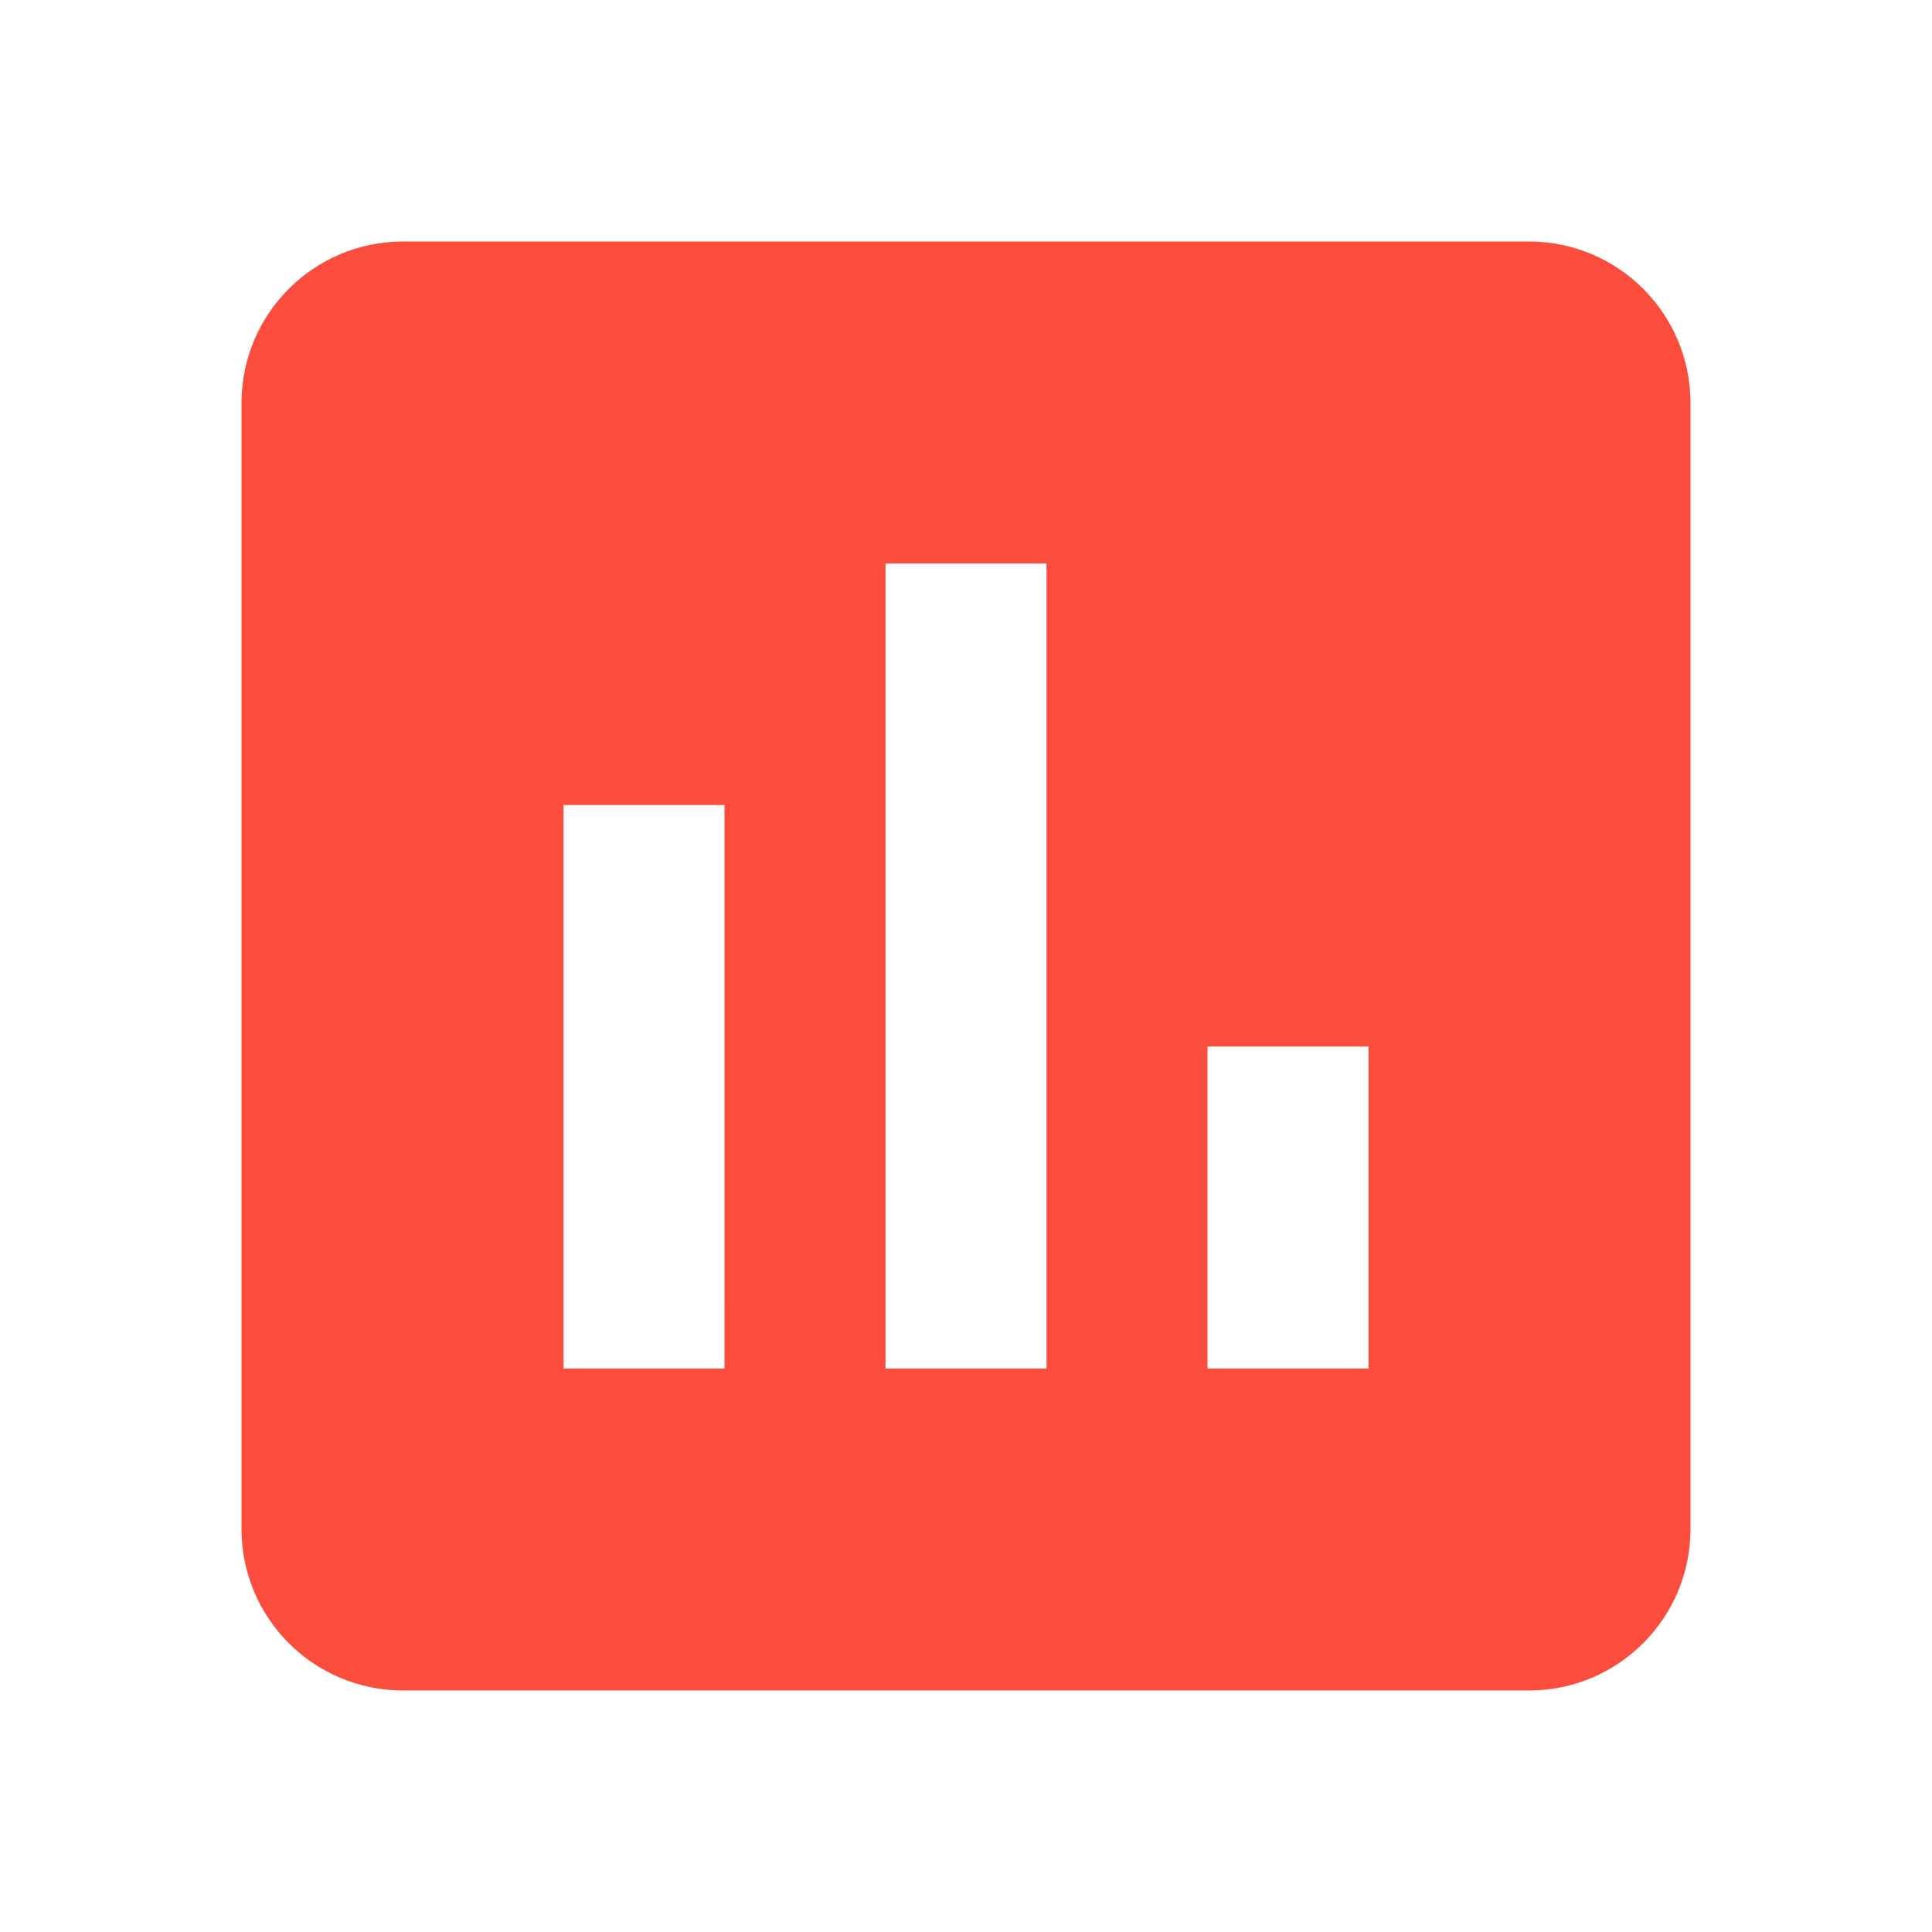
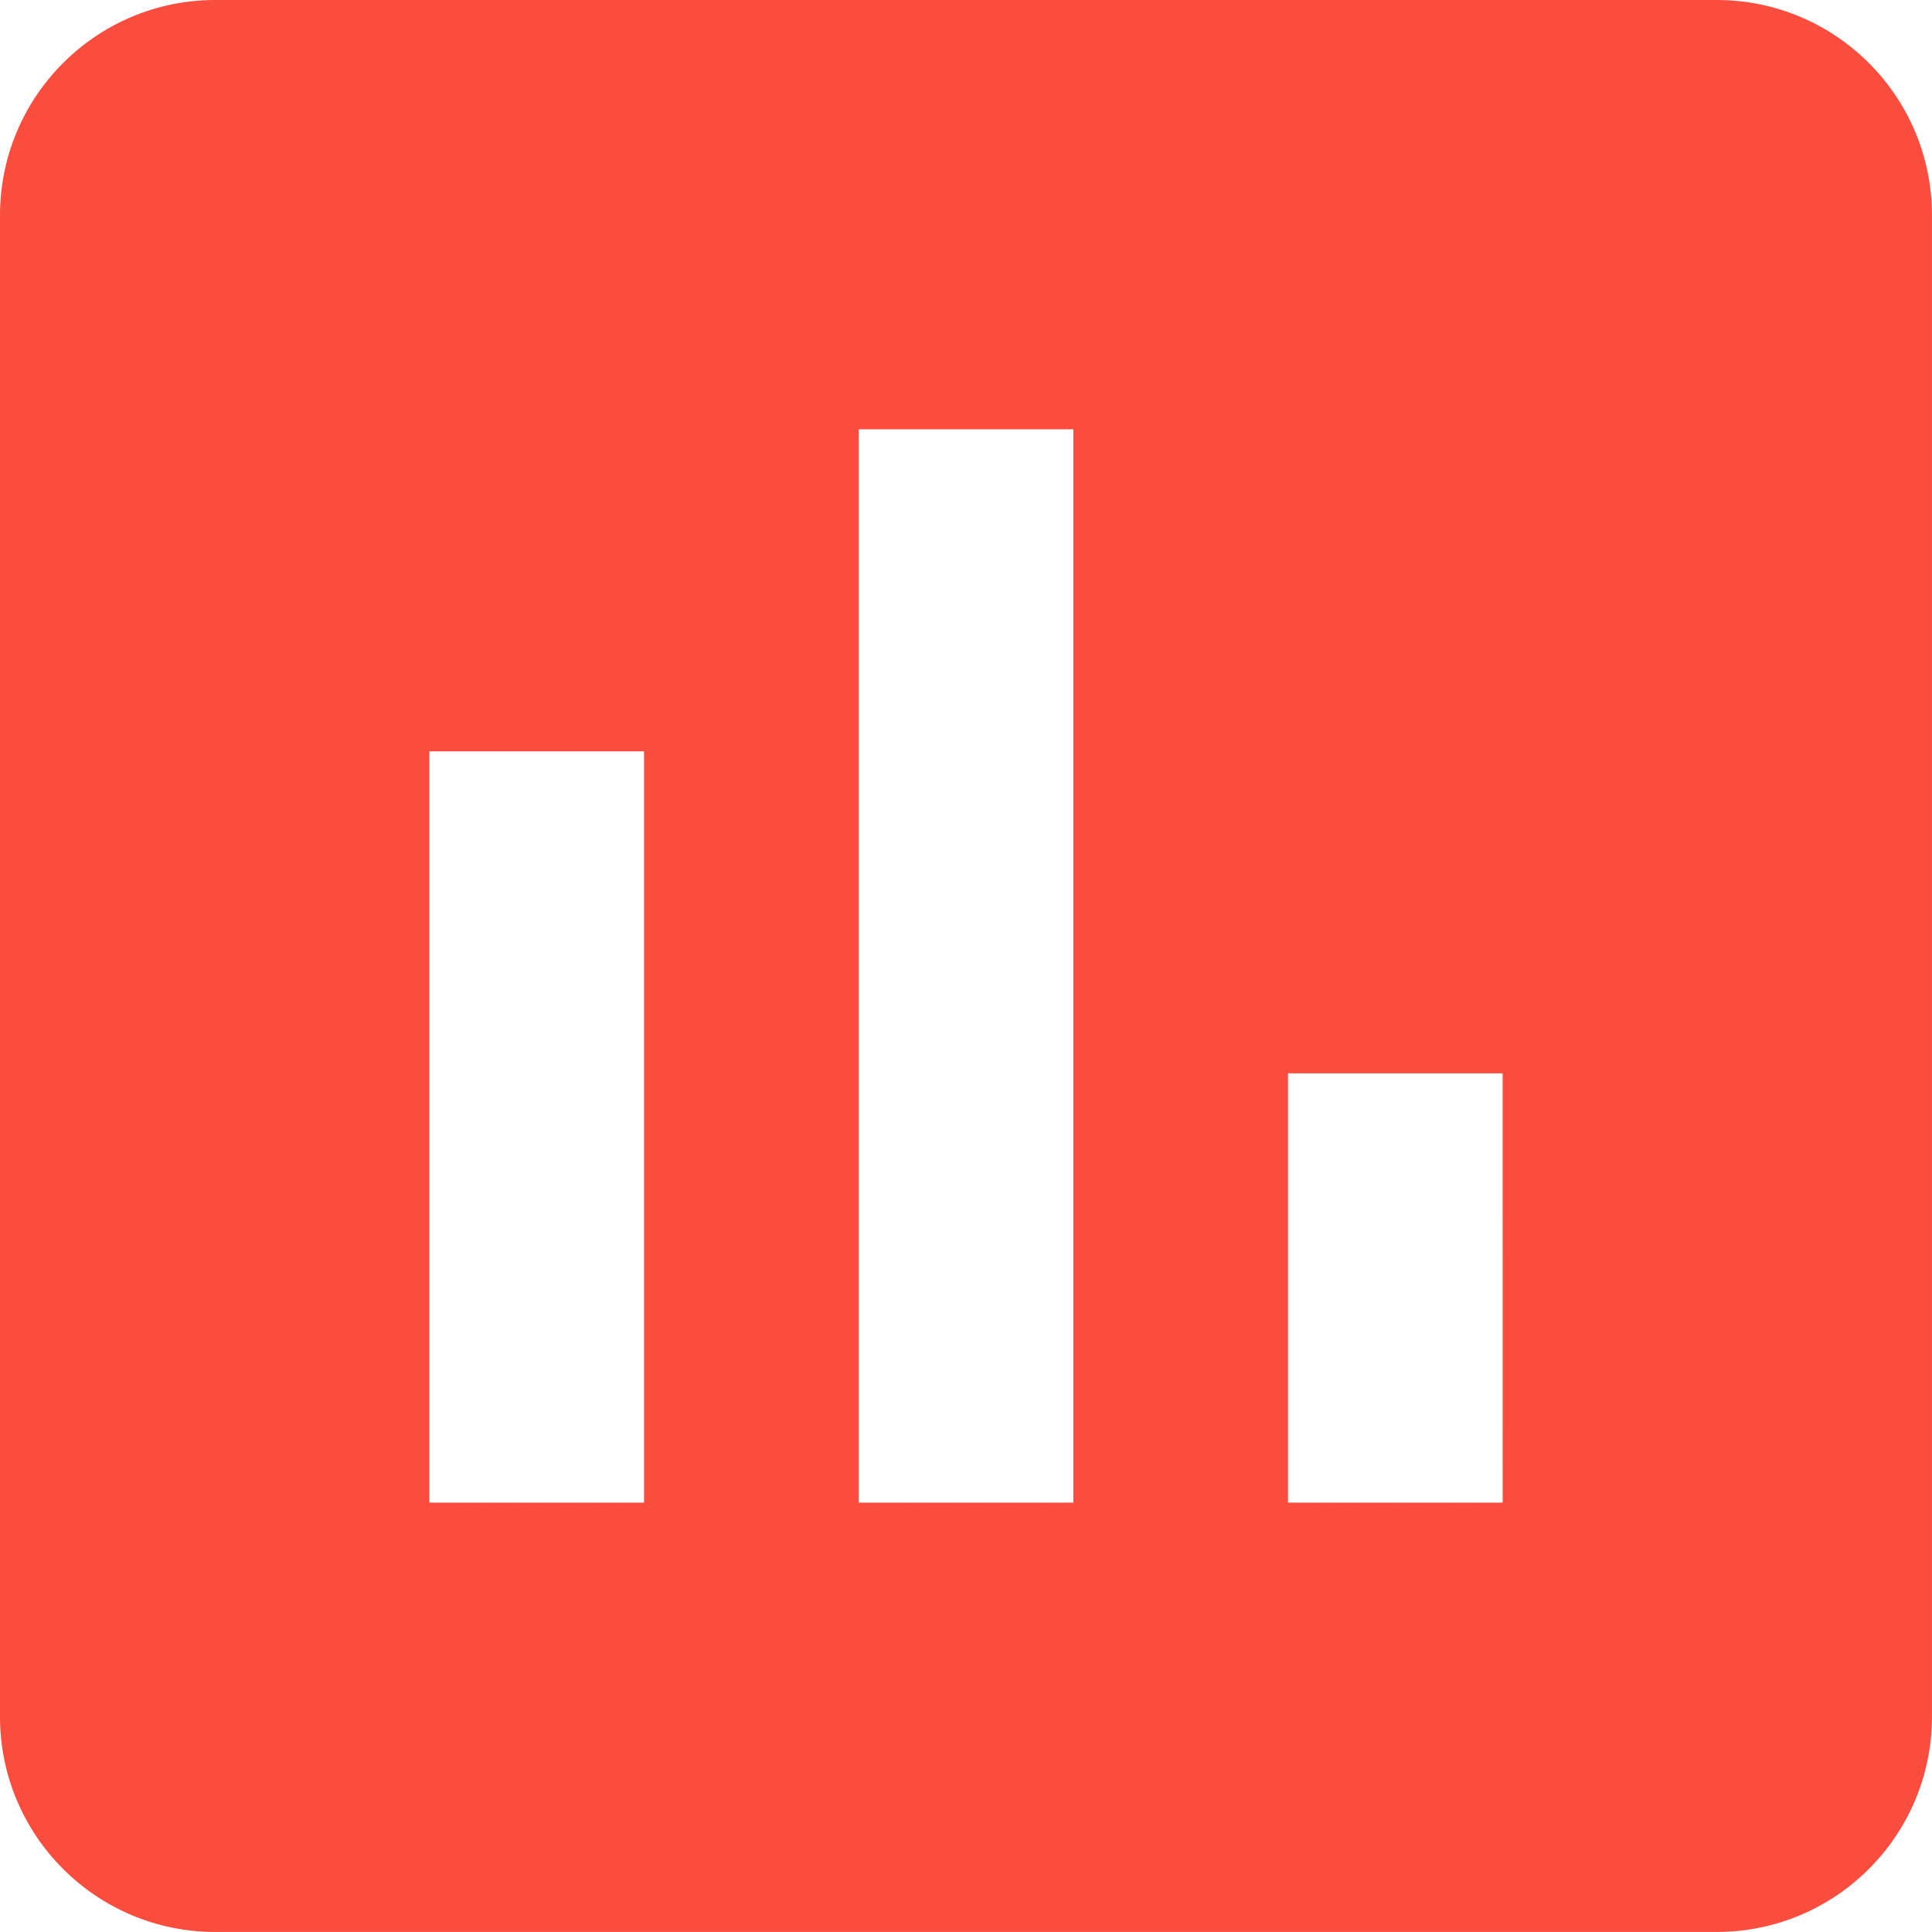
- <svg xmlns="http://www.w3.org/2000/svg" id="Groupe_615" data-name="Groupe 615" width="66.838" height="66.838" viewBox="0 0 66.838 66.838">
-   <g id="baseline-insert_chart-24px">
-     <path id="Tracé_1295" data-name="Tracé 1295" d="M47.558,3H8.57A5.586,5.586,0,0,0,3,8.57V47.558a5.586,5.586,0,0,0,5.57,5.57H47.558a5.586,5.586,0,0,0,5.57-5.57V8.57A5.586,5.586,0,0,0,47.558,3ZM19.709,41.989H14.14V22.494h5.57Zm11.14,0h-5.57V14.14h5.57Zm11.14,0h-5.57V30.849h5.57Z" transform="translate(5.355 5.355)" fill="#fa4d3d" />
-     <path id="Tracé_1296" data-name="Tracé 1296" d="M0,0H66.838V66.838H0Z" fill="none" />
-   </g>
+ <svg xmlns="http://www.w3.org/2000/svg" width="53.487" height="53.487" viewBox="0 0 53.487 53.487">
+   <path id="Tracé_6347" data-name="Tracé 6347" d="M50.544,3H8.943A5.96,5.96,0,0,0,3,8.943v41.6a5.96,5.96,0,0,0,5.943,5.943h41.6a5.96,5.96,0,0,0,5.943-5.943V8.943A5.96,5.96,0,0,0,50.544,3ZM20.829,44.6H14.886V23.8h5.943Zm11.886,0H26.772V14.886h5.943Zm11.886,0H38.658V32.715H44.6Z" transform="translate(-3 -3)" fill="#fa4d3d" />
</svg>
